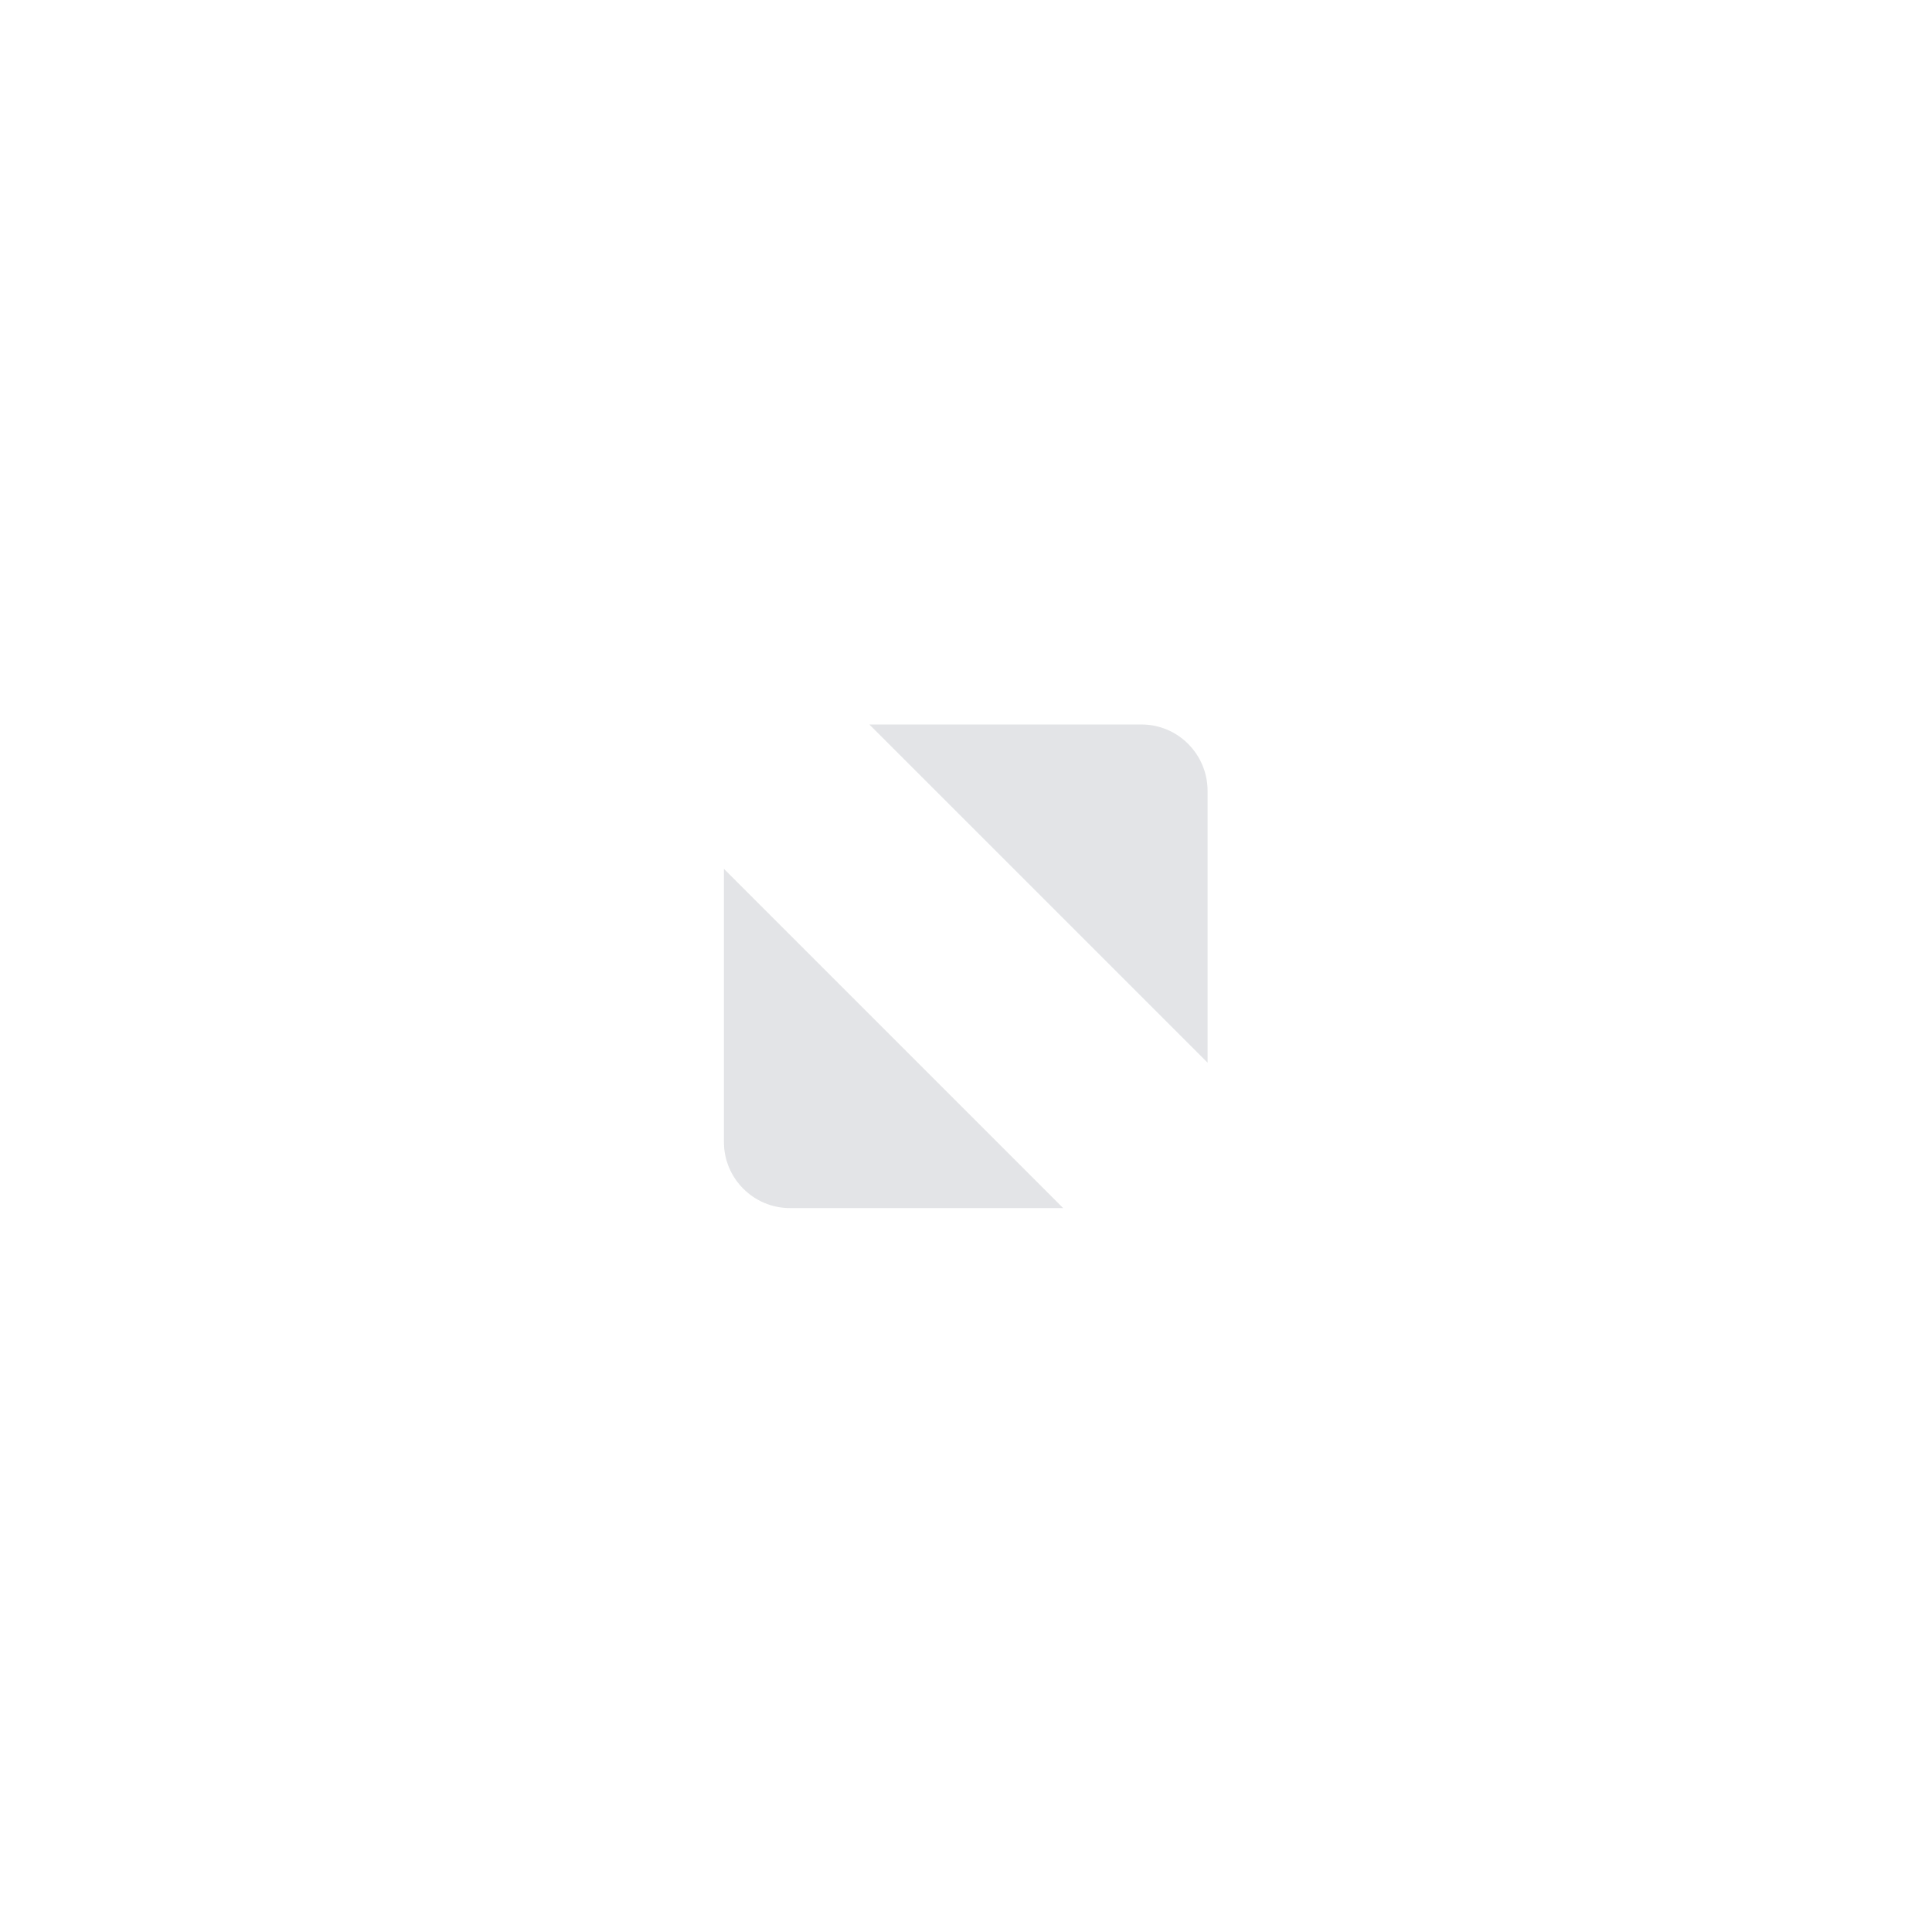
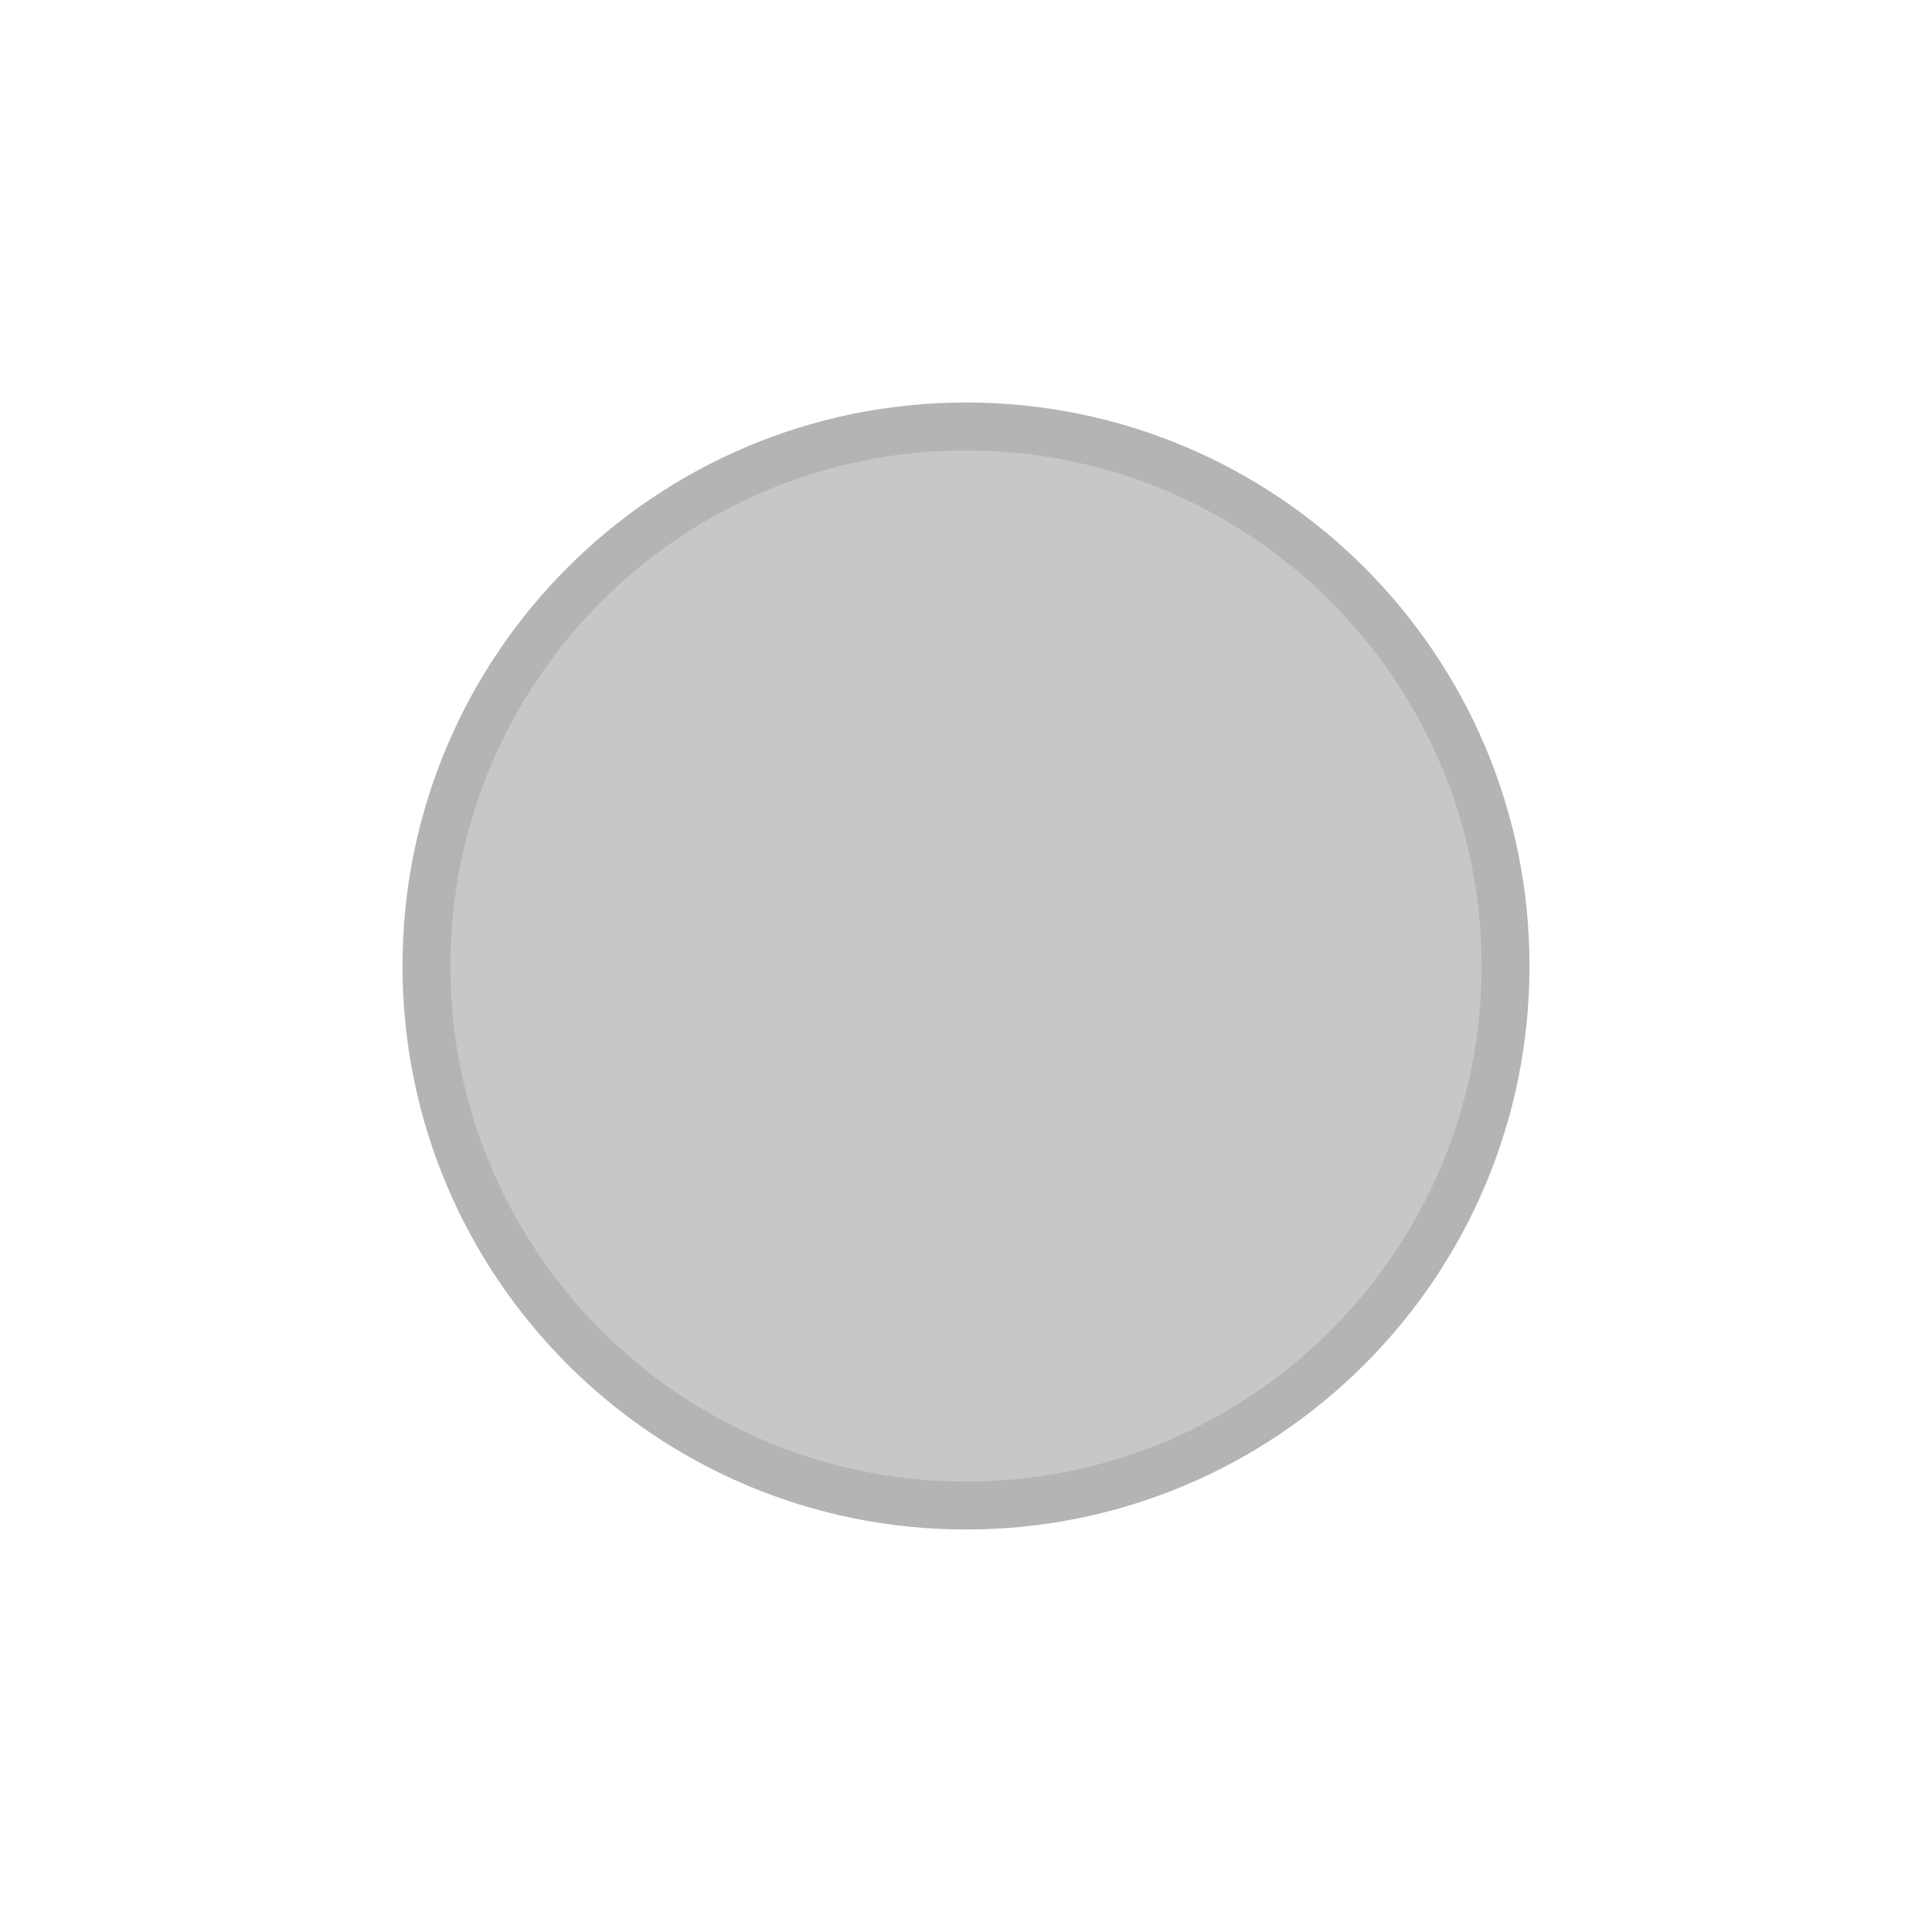
- <svg xmlns="http://www.w3.org/2000/svg" width="24" height="24" id="svg4306" version="1.1" style="enable-background:new">
-   <defs id="defs4308">
-     <linearGradient id="linearGradient3770">
-       <stop style="stop-color:#000000;stop-opacity:0.628;" offset="0" id="stop3772" />
-       <stop style="stop-color:#000000;stop-opacity:0.498;" offset="1" id="stop3774" />
-     </linearGradient>
-     <linearGradient id="linearGradient4882">
-       <stop style="stop-color:#ffffff;stop-opacity:1;" offset="0" id="stop4884" />
-       <stop style="stop-color:#ffffff;stop-opacity:0;" offset="1" id="stop4886" />
-     </linearGradient>
-     <linearGradient id="linearGradient3784-6">
-       <stop style="stop-color:#ffffff;stop-opacity:0.216;" offset="0" id="stop3786-4" />
-       <stop style="stop-color:#ffffff;stop-opacity:0;" offset="1" id="stop3788-6" />
-     </linearGradient>
-     <linearGradient id="linearGradient4892">
-       <stop id="stop4894" offset="0" style="stop-color:#2f3a42;stop-opacity:1;" />
-       <stop id="stop4896" offset="1" style="stop-color:#1d242a;stop-opacity:1;" />
-     </linearGradient>
-     <linearGradient id="linearGradient4882-4">
-       <stop id="stop4884-9" offset="0" style="stop-color:#728495;stop-opacity:1;" />
-       <stop id="stop4886-9" offset="1" style="stop-color:#617c95;stop-opacity:0;" />
-     </linearGradient>
-   </defs>
-   <g id="layer1" transform="translate(0,-1028.362)">
-     <g id="titlebutton-max-backdrop-dark" style="display:inline;opacity:0.4" transform="translate(-612,1201)">
-       <g style="display:inline;opacity:1" id="g7146-1-1-6" transform="translate(-781,-415.6378)">
-         <g transform="translate(-29,0)" style="display:inline;opacity:1" id="g4490-2-6-0">
-           <g id="g4092-0-6-9-2" style="display:inline" transform="translate(58,0)" />
+ <svg xmlns="http://www.w3.org/2000/svg" width="24" height="24" id="svg2" version="1.1">
+   <defs id="defs4" />
+   <g id="layer1" transform="translate(-671.1429,-651.5765)">
+     <g transform="matrix(0.1265625,0,0,-0.1265625,672.0709,663.0964)" id="g4090">
+       <g transform="scale(0.1,0.1)" id="g4092">
+         <g transform="matrix(12.93982,0,0,12.93988,318.1514,-596.9358)" id="g4195">
+           <g transform="scale(0.1,0.1)" id="g4197">
+             <path id="path4199" style="fill:#b4b4b4;fill-opacity:1;fill-rule:evenodd;stroke:none" d="m 430.199,4.57 c 236.063,0 427.43,191.364 427.43,427.43 0,236.059 -191.367,427.426 -427.43,427.426 C 194.137,859.426 2.77,668.059 2.77,432 2.77,195.934 194.137,4.57 430.199,4.57" />
+             <path id="path4201" style="fill:#c7c7c7;fill-opacity:1;fill-rule:evenodd;stroke:none" d="m 430.199,40.922 c 215.985,0 391.078,175.09 391.078,391.078 0,215.98 -175.093,391.074 -391.078,391.074 C 214.215,823.074 39.121,647.98 39.121,432 39.121,216.012 214.215,40.922 430.199,40.922" />
+           </g>
        </g>
-         <path id="path4293-5-6-4" style="display:inline;opacity:1;fill:#b9bcc2;fill-opacity:1;fill-rule:evenodd;stroke:none" d="m 1403.8,252 3.382,0 c 0.45,0 0.816,0.368 0.819,0.819 l 0,3.382 z m 2.407,6.007 -3.395,0 c -0.45,0 -0.819,-0.368 -0.819,-0.819 l 0,-3.395 4.214,4.214" />
      </g>
-       <rect style="display:inline;opacity:1;fill:none;fill-opacity:1;stroke:none;stroke-width:1;stroke-linecap:butt;stroke-linejoin:miter;stroke-miterlimit:4;stroke-dasharray:none;stroke-dashoffset:0;stroke-opacity:0" id="rect17883-39-6-2-5" width="16" height="16" x="616" y="-168.638" />
    </g>
  </g>
</svg>
